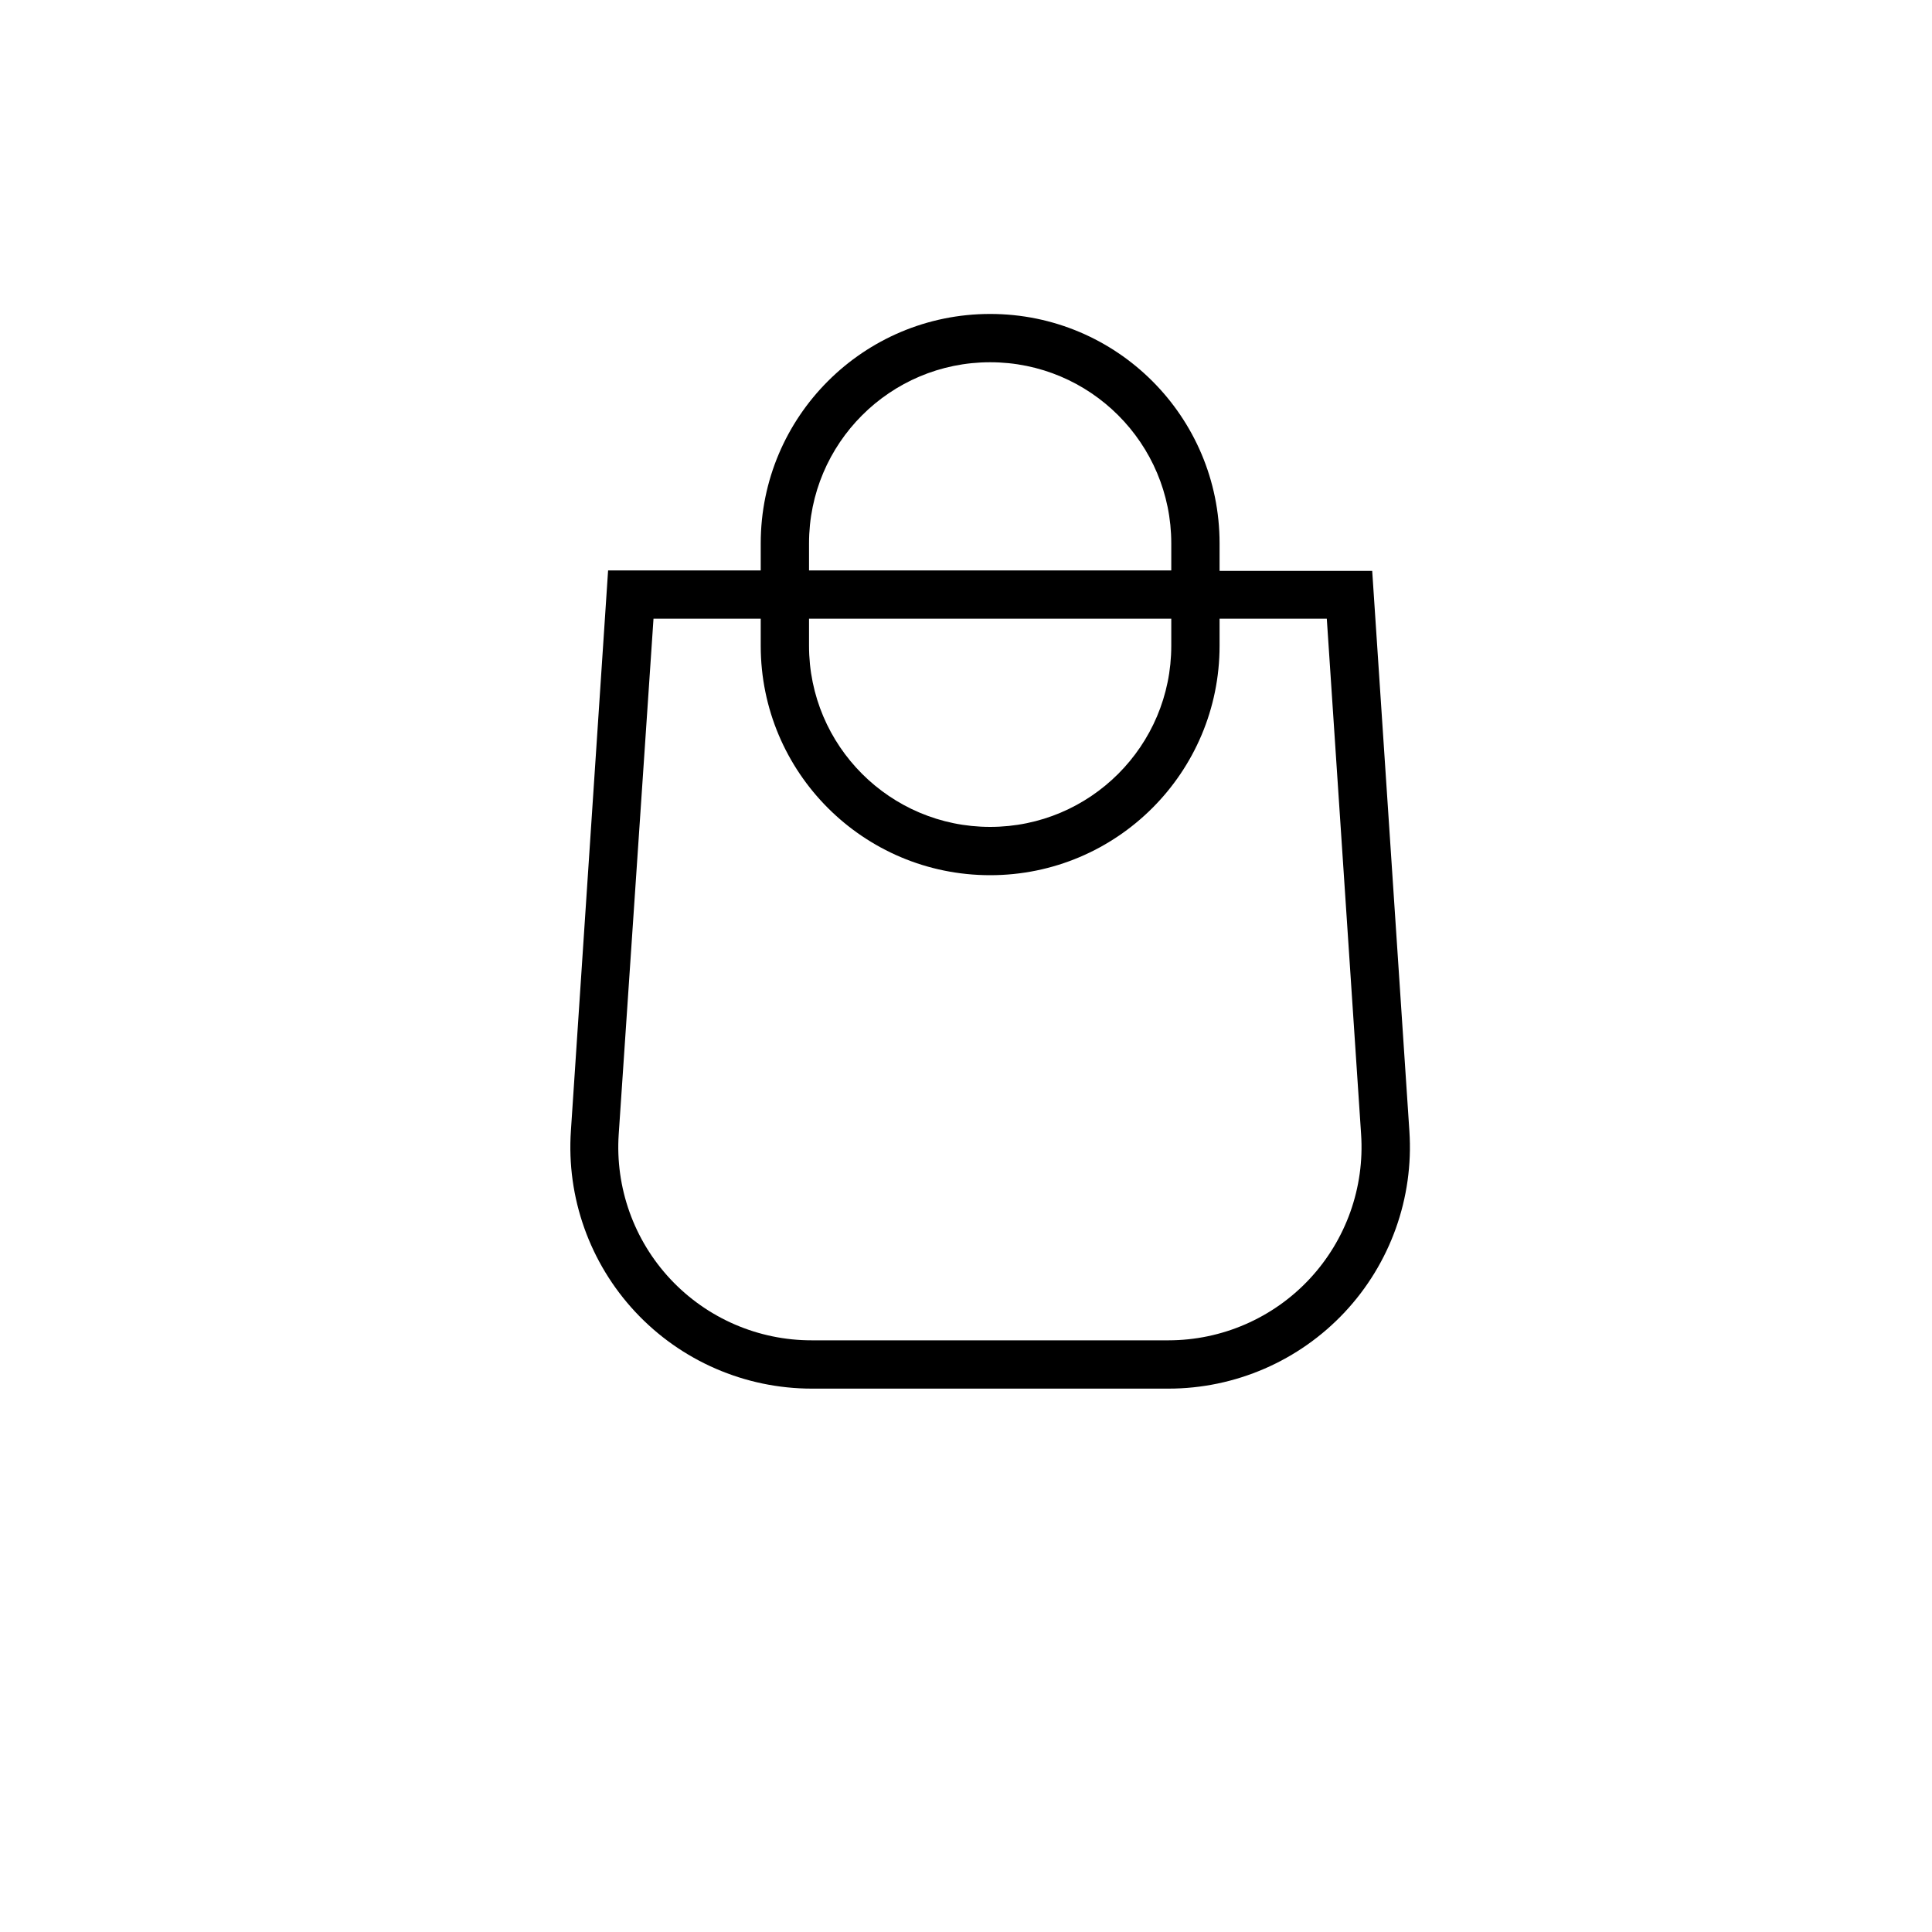
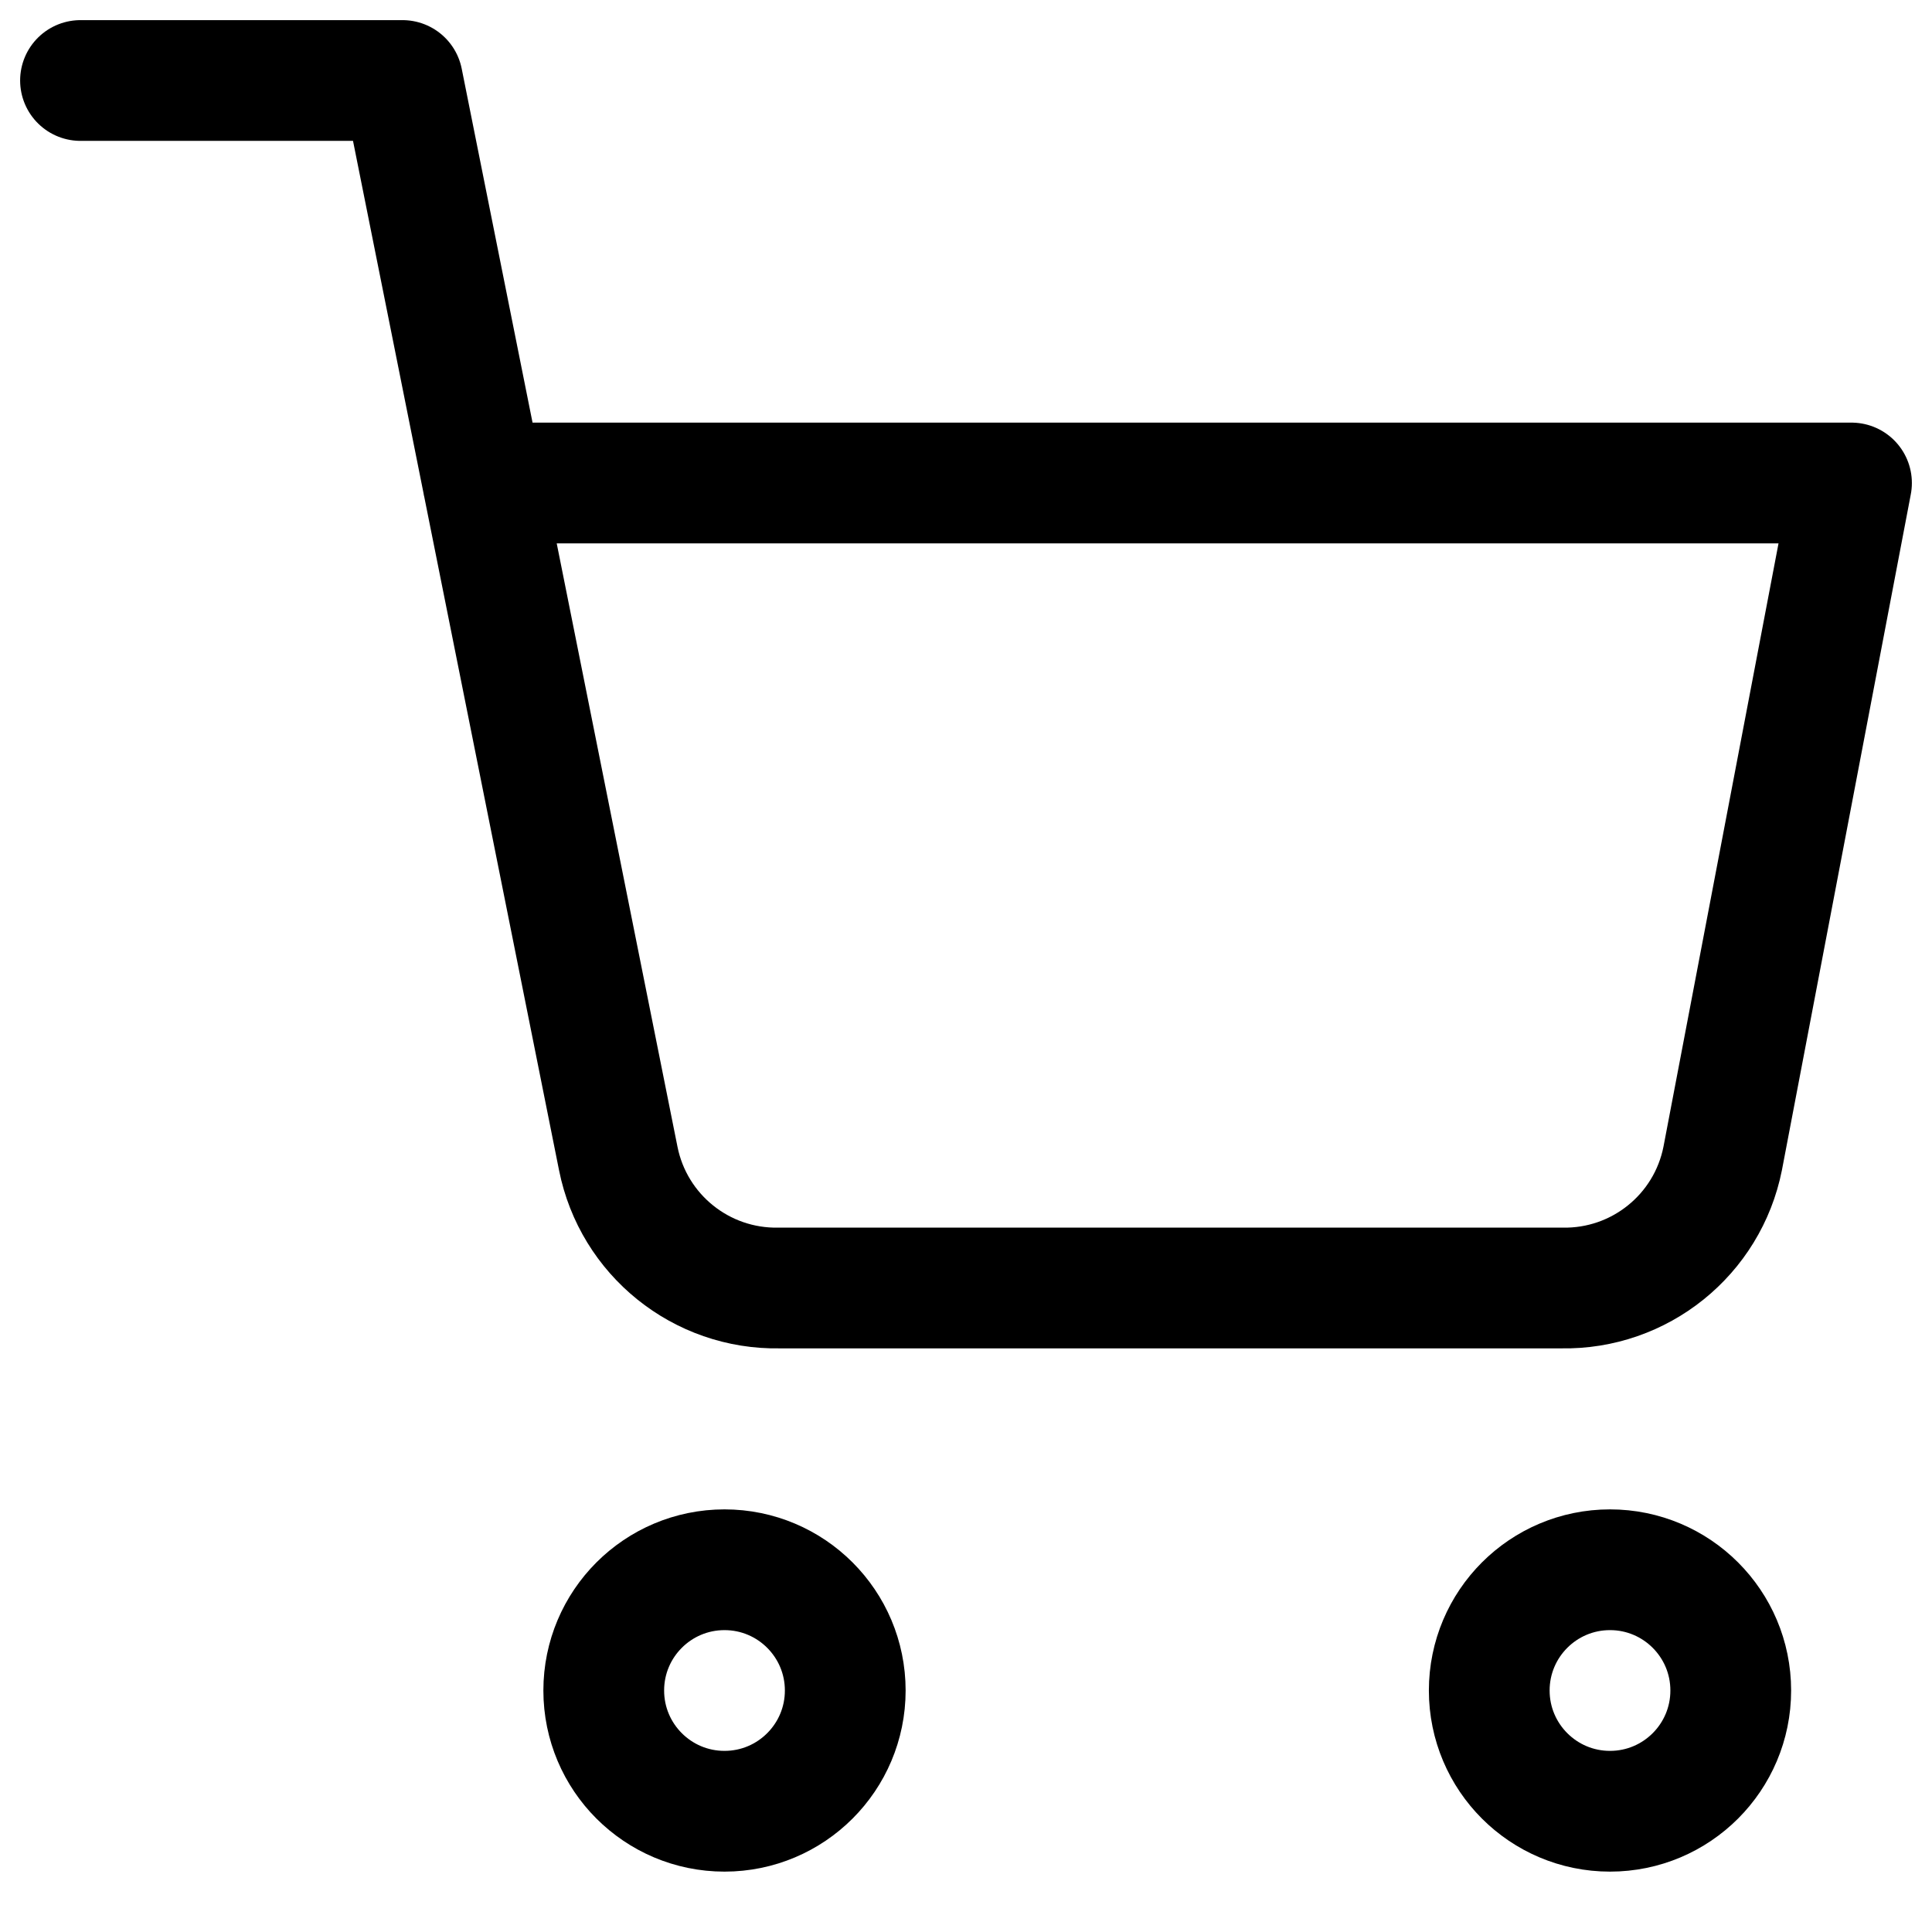
- <svg xmlns="http://www.w3.org/2000/svg" fill="none" class="icon icon-cart" viewBox="0 0 40 40">
-   <path fill="currentColor" fill-rule="evenodd" d="M20.5 6.5a4.75 4.75 0 0 0-4.75 4.75v.56h-3.16l-.77 11.6a5 5 0 0 0 4.99 5.34h7.38a5 5 0 0 0 4.99-5.33l-.77-11.6h-3.16v-.57A4.75 4.75 0 0 0 20.5 6.5m3.75 5.31v-.56a3.75 3.75 0 1 0-7.5 0v.56zm-7.5 1h7.5v.56a3.75 3.75 0 1 1-7.5 0zm-1 0v.56a4.75 4.75 0 1 0 9.5 0v-.56h2.22l.71 10.67a4 4 0 0 1-3.99 4.27h-7.38a4 4 0 0 1-4-4.27l.72-10.67z" />
+ <svg xmlns="http://www.w3.org/2000/svg" fill="none" class="icon icon-cart" viewBox="0 0 24 24" stroke="currentColor" stroke-width="1.5" stroke-linecap="round" stroke-linejoin="round">
+   <path d="M1 1h4l2.68 13.39a2 2 0 0 0 2 1.61h9.72a2 2 0 0 0 2-1.61L23 6H6" />
+   <circle cx="9" cy="21" r="1.5" />
+   <circle cx="20" cy="21" r="1.5" />
</svg>
